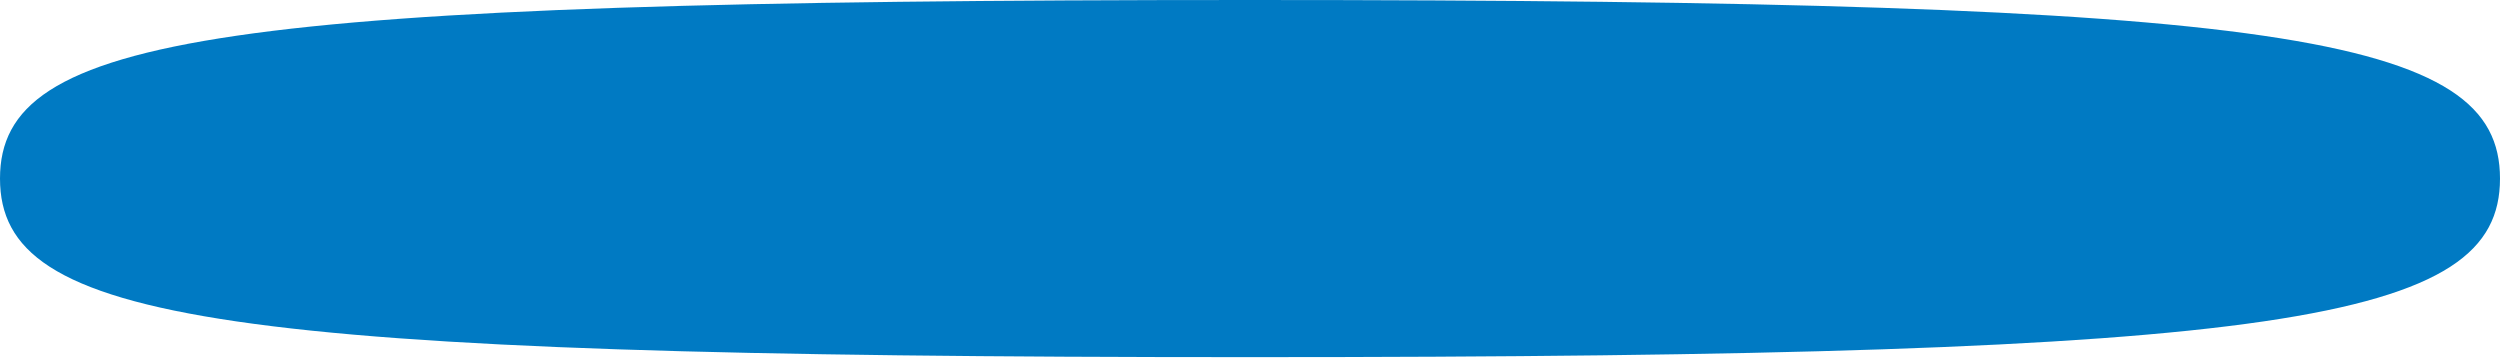
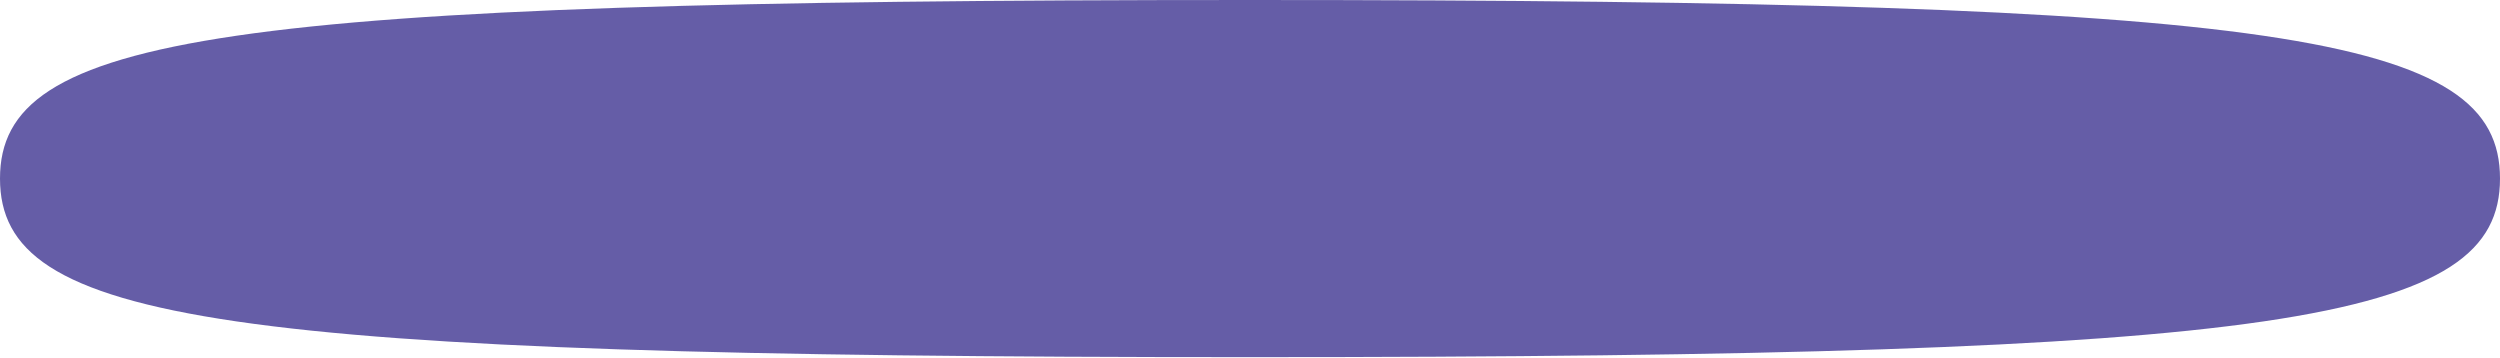
<svg xmlns="http://www.w3.org/2000/svg" version="1.0" width="21pt" height="3pt" viewBox="0 0 21 3" preserveAspectRatio="xMidYMid meet">
-   <g transform="translate(0,3) scale(0.1,-0.1)" fill="#007AC3" stroke="none">
+   <g transform="translate(0,3) scale(0.1,-0.1)" fill="#655da7" stroke="none">
    <path d="M0 15 c0 -12 18 -15 105 -15 87 0 105 3 105 15 0 12 -18 15 -105 15 -87 0 -105 -3 -105 -15z" />
  </g>
</svg>
